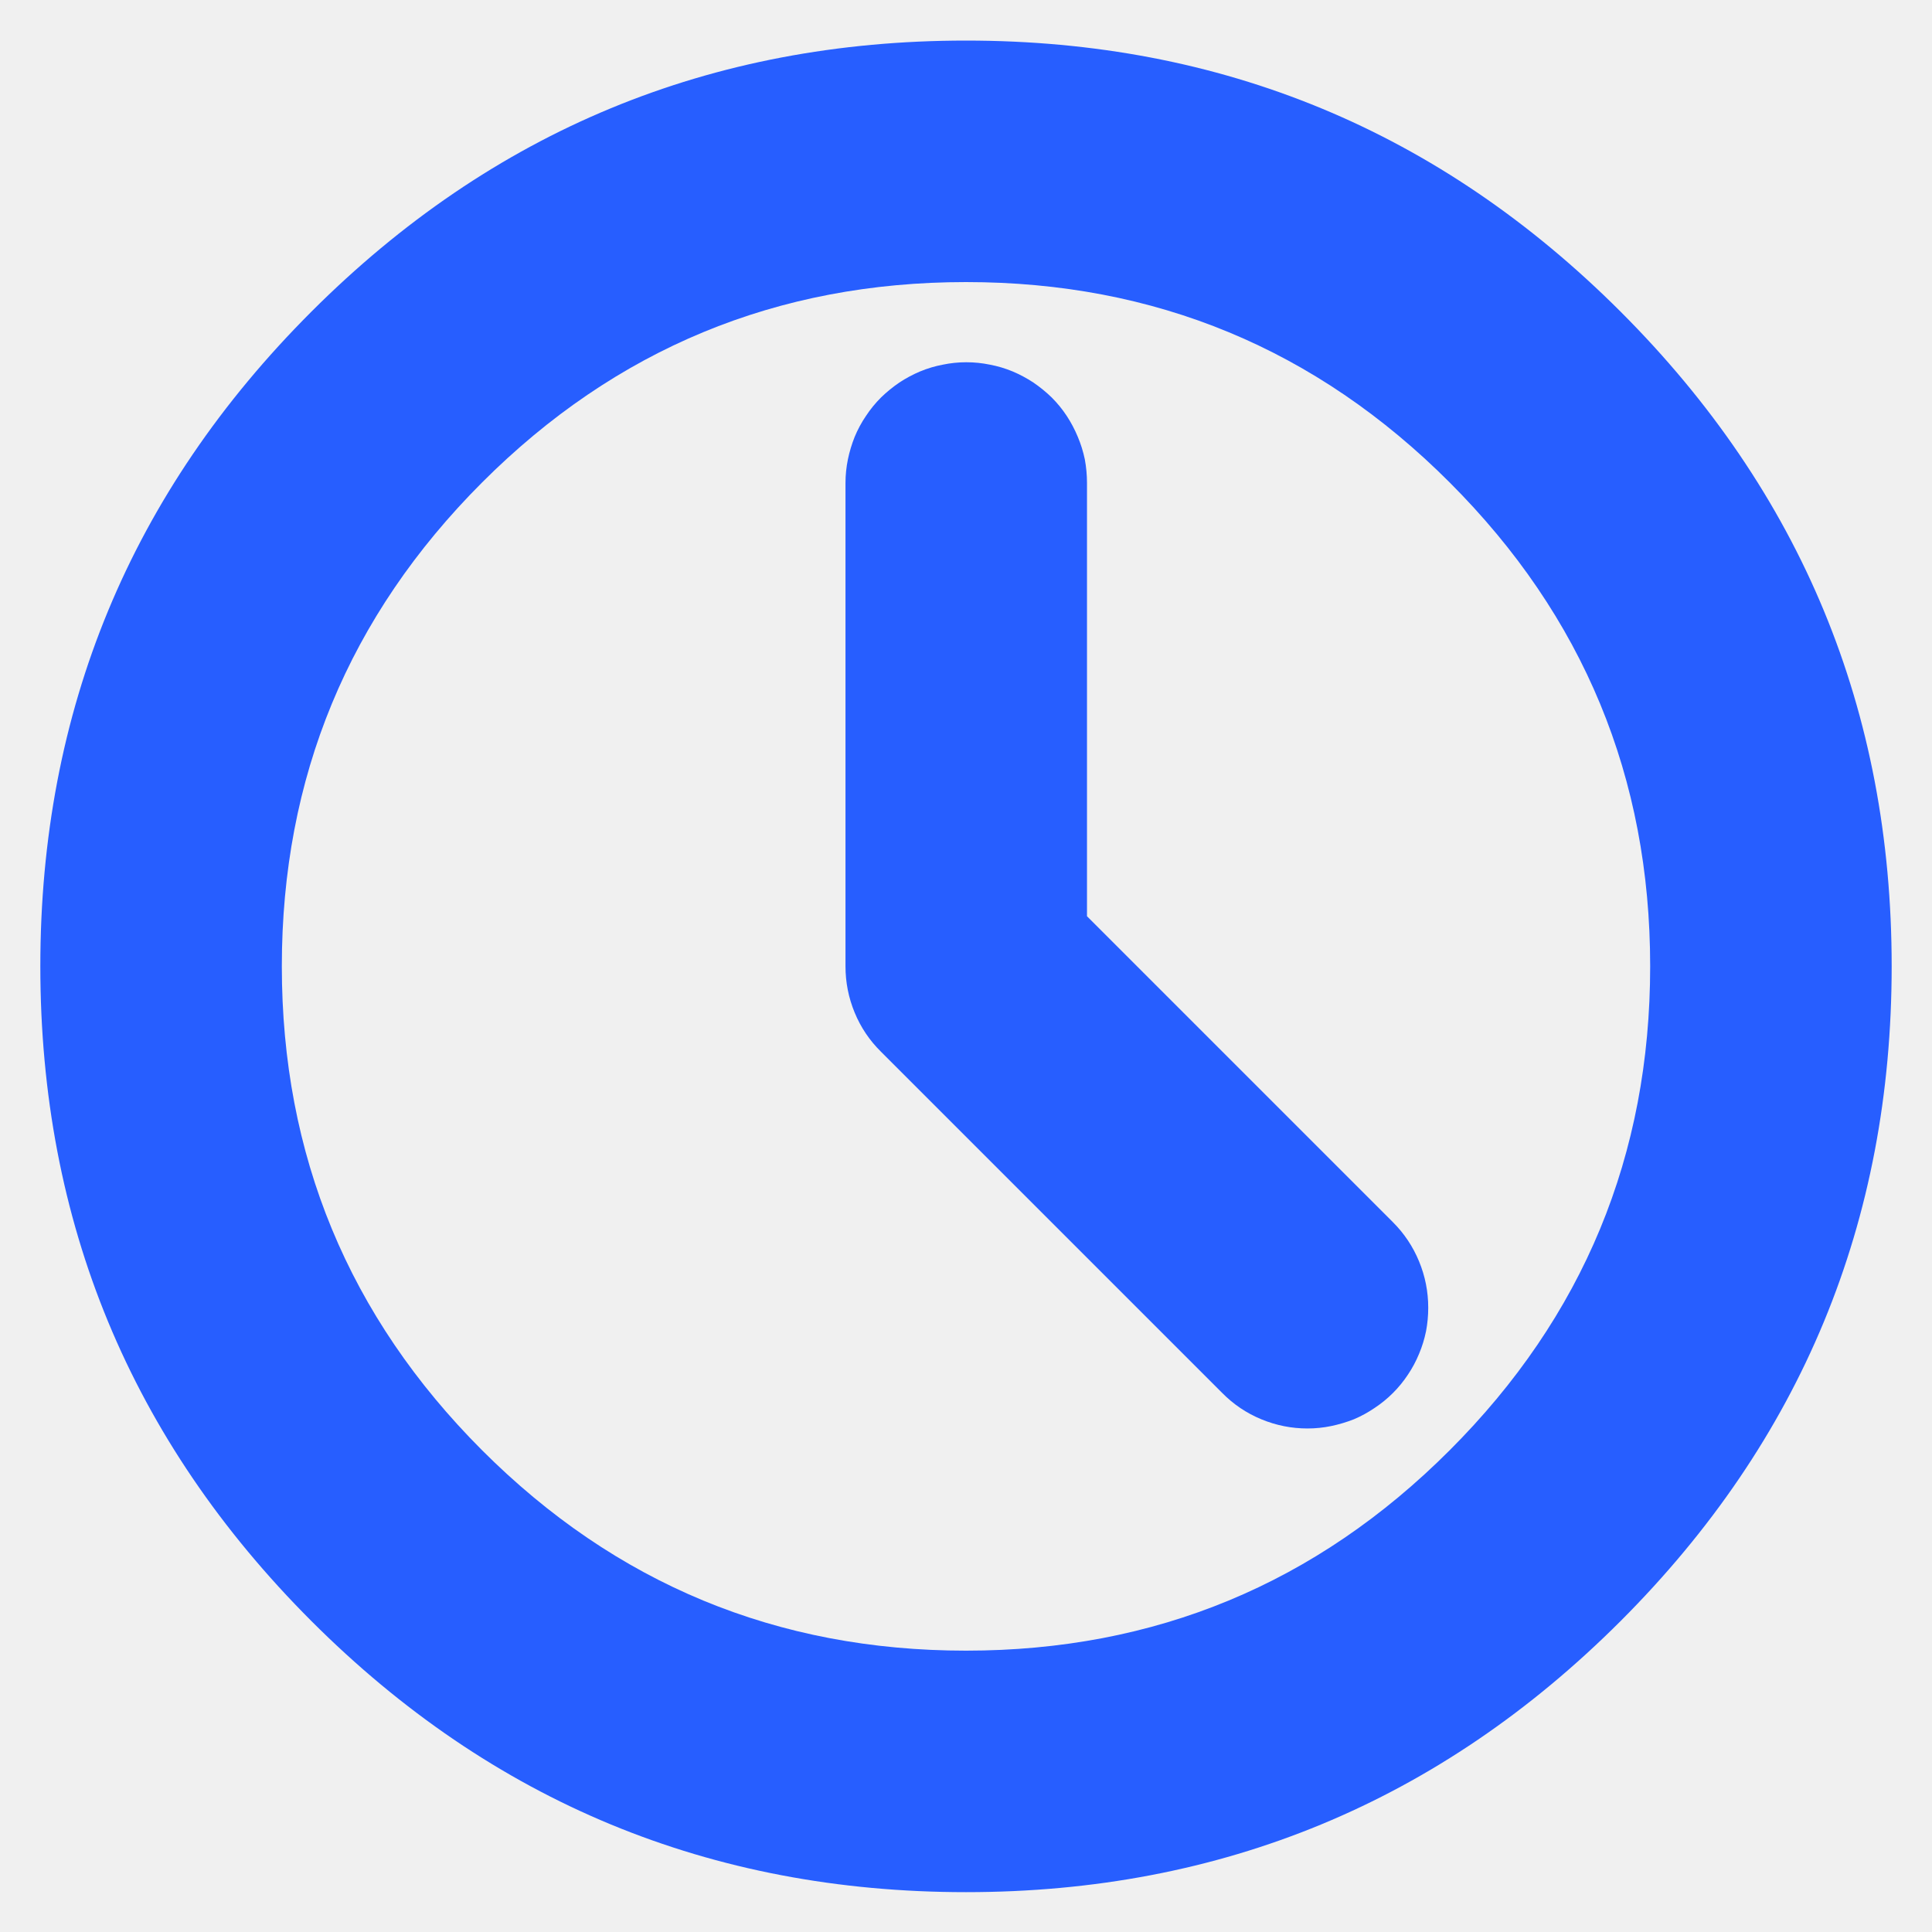
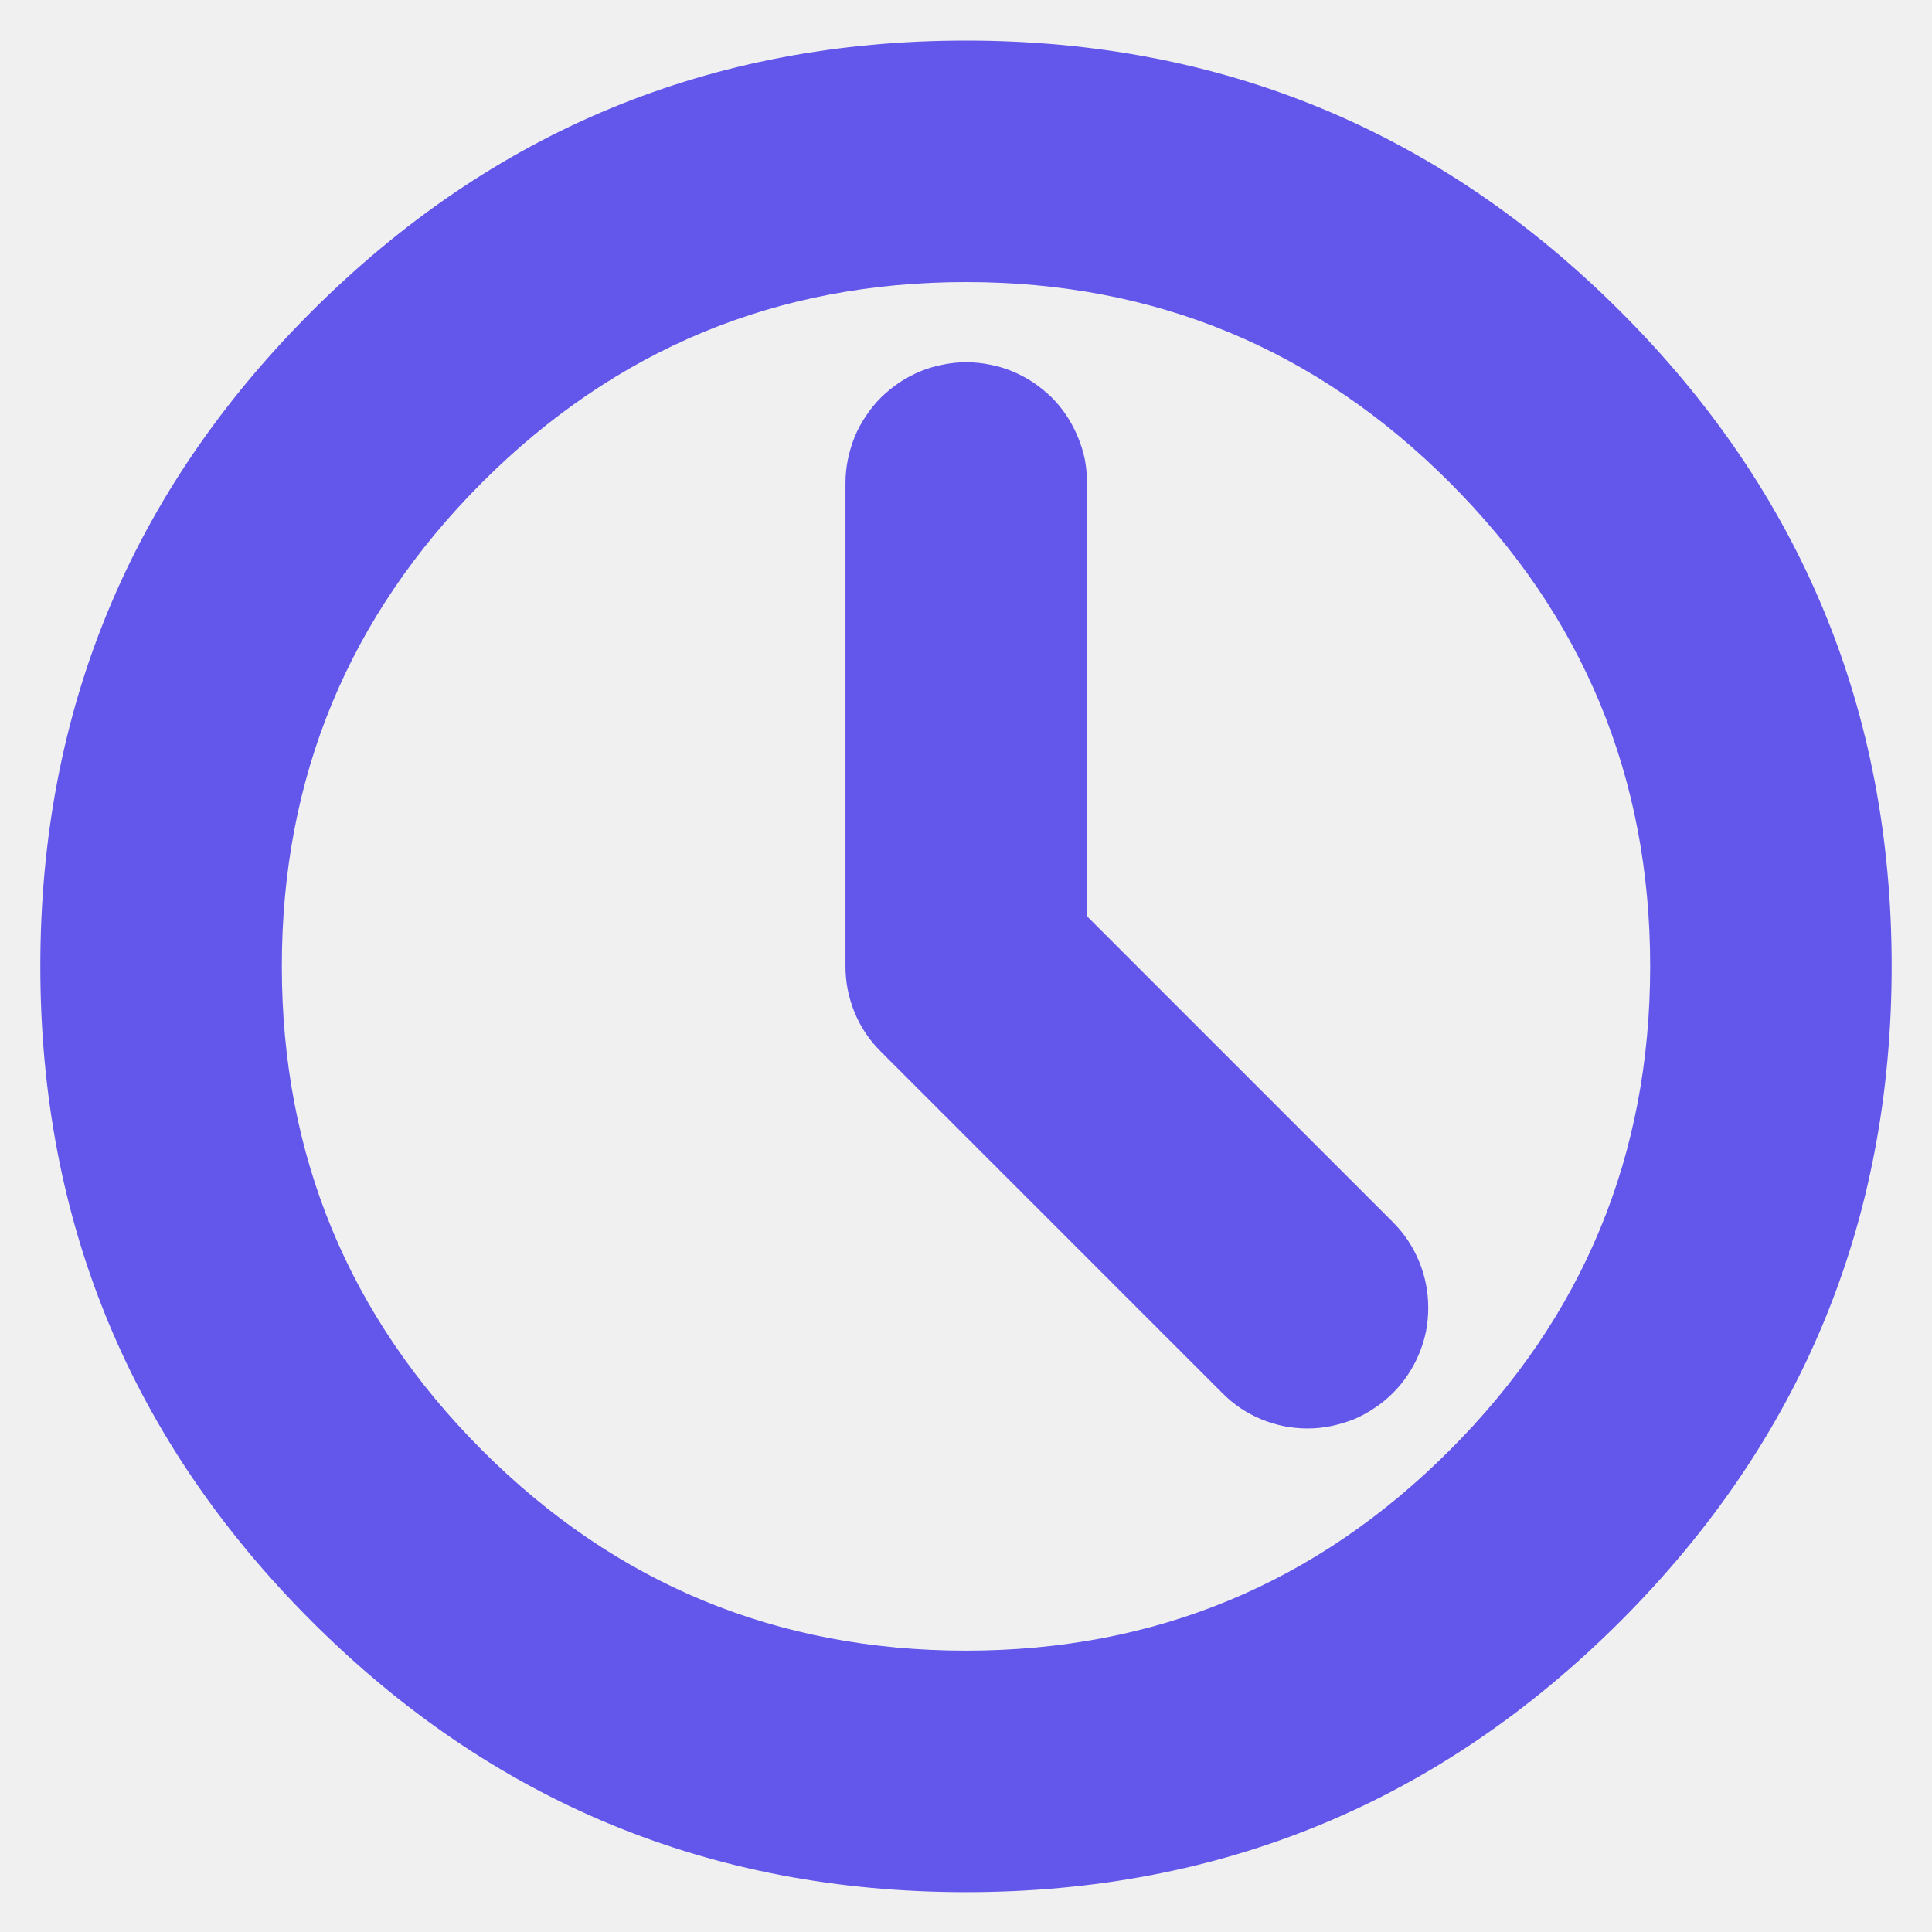
<svg xmlns="http://www.w3.org/2000/svg" fill="none" version="1.1" width="8" height="8" viewBox="0 0 8 8">
  <defs>
    <clipPath id="master_svg0_148_044276">
      <rect x="0" y="0" width="8" height="8" rx="0" />
    </clipPath>
  </defs>
  <g clip-path="url(#master_svg0_148_044276)">
    <g>
      <rect x="0" y="0" width="8" height="8" rx="0" fill="#FFFFFF" fill-opacity="0.01" style="mix-blend-mode:passthrough" />
    </g>
    <g>
-       <path d="M1.289,1.291Q0.167,2.413,0.167,4.001Q0.167,5.589,1.289,6.712Q2.412,7.835,4,7.835Q5.588,7.835,6.711,6.712Q7.833,5.589,7.833,4.001Q7.833,2.413,6.711,1.291Q5.588,0.168,4,0.168Q2.412,0.168,1.289,1.291ZM1.996,6.005Q1.167,5.175,1.167,4.001Q1.167,2.828,1.996,1.998Q2.826,1.168,4,1.168Q5.174,1.168,6.003,1.998Q6.833,2.828,6.833,4.001Q6.833,5.175,6.003,6.005Q5.174,6.835,4,6.835Q2.826,6.835,1.996,6.005Z" fill-rule="evenodd" fill="#275EFF" fill-opacity="1" style="mix-blend-mode:passthrough" />
+       <path d="M1.289,1.291Q0.167,2.413,0.167,4.001Q0.167,5.589,1.289,6.712Q2.412,7.835,4,7.835Q5.588,7.835,6.711,6.712Q7.833,5.589,7.833,4.001Q7.833,2.413,6.711,1.291Q5.588,0.168,4,0.168Q2.412,0.168,1.289,1.291ZM1.996,6.005Q1.167,5.175,1.167,4.001Q1.167,2.828,1.996,1.998Q2.826,1.168,4,1.168Q5.174,1.168,6.003,1.998Q6.833,2.828,6.833,4.001Q6.833,5.175,6.003,6.005Q5.174,6.835,4,6.835Q2.826,6.835,1.996,6.005Z" fill-rule="evenodd" fill="#6356EA" fill-opacity="1" style="mix-blend-mode:passthrough" />
    </g>
    <g>
-       <path d="M3.501,2Q3.501,1.951,3.511,1.902Q3.521,1.854,3.539,1.809Q3.558,1.763,3.586,1.722Q3.613,1.681,3.648,1.646Q3.683,1.612,3.724,1.584Q3.765,1.557,3.81,1.538Q3.856,1.519,3.904,1.51Q3.952,1.5,4.001,1.5Q4.051,1.5,4.099,1.51Q4.147,1.519,4.193,1.538Q4.238,1.557,4.279,1.584Q4.32,1.612,4.355,1.646Q4.39,1.681,4.417,1.722Q4.444,1.763,4.463,1.809Q4.482,1.854,4.492,1.902Q4.501,1.951,4.501,2L4.501,2L4.501,3.794L5.768,5.061Q5.838,5.131,5.876,5.223Q5.914,5.315,5.914,5.415Q5.914,5.464,5.905,5.512Q5.895,5.561,5.876,5.606Q5.857,5.652,5.83,5.692Q5.803,5.733,5.768,5.768Q5.733,5.803,5.692,5.83Q5.651,5.858,5.606,5.877Q5.56,5.895,5.512,5.905Q5.464,5.915,5.414,5.915Q5.315,5.915,5.223,5.877Q5.131,5.839,5.061,5.768L5.061,5.768L3.648,4.355Q3.577,4.285,3.539,4.193Q3.501,4.101,3.501,4.001L3.501,2L3.501,2Z" fill-rule="evenodd" fill="#275EFF" fill-opacity="1" style="mix-blend-mode:passthrough" />
+       <path d="M3.501,2Q3.501,1.951,3.511,1.902Q3.521,1.854,3.539,1.809Q3.558,1.763,3.586,1.722Q3.613,1.681,3.648,1.646Q3.683,1.612,3.724,1.584Q3.765,1.557,3.81,1.538Q3.856,1.519,3.904,1.51Q3.952,1.5,4.001,1.5Q4.051,1.5,4.099,1.51Q4.147,1.519,4.193,1.538Q4.238,1.557,4.279,1.584Q4.32,1.612,4.355,1.646Q4.39,1.681,4.417,1.722Q4.444,1.763,4.463,1.809Q4.482,1.854,4.492,1.902Q4.501,1.951,4.501,2L4.501,2L4.501,3.794L5.768,5.061Q5.838,5.131,5.876,5.223Q5.914,5.315,5.914,5.415Q5.914,5.464,5.905,5.512Q5.895,5.561,5.876,5.606Q5.857,5.652,5.83,5.692Q5.803,5.733,5.768,5.768Q5.733,5.803,5.692,5.83Q5.651,5.858,5.606,5.877Q5.56,5.895,5.512,5.905Q5.464,5.915,5.414,5.915Q5.315,5.915,5.223,5.877Q5.131,5.839,5.061,5.768L5.061,5.768L3.648,4.355Q3.577,4.285,3.539,4.193Q3.501,4.101,3.501,4.001L3.501,2L3.501,2Z" fill-rule="evenodd" fill="#6356EA" fill-opacity="1" style="mix-blend-mode:passthrough" />
    </g>
  </g>
</svg>
